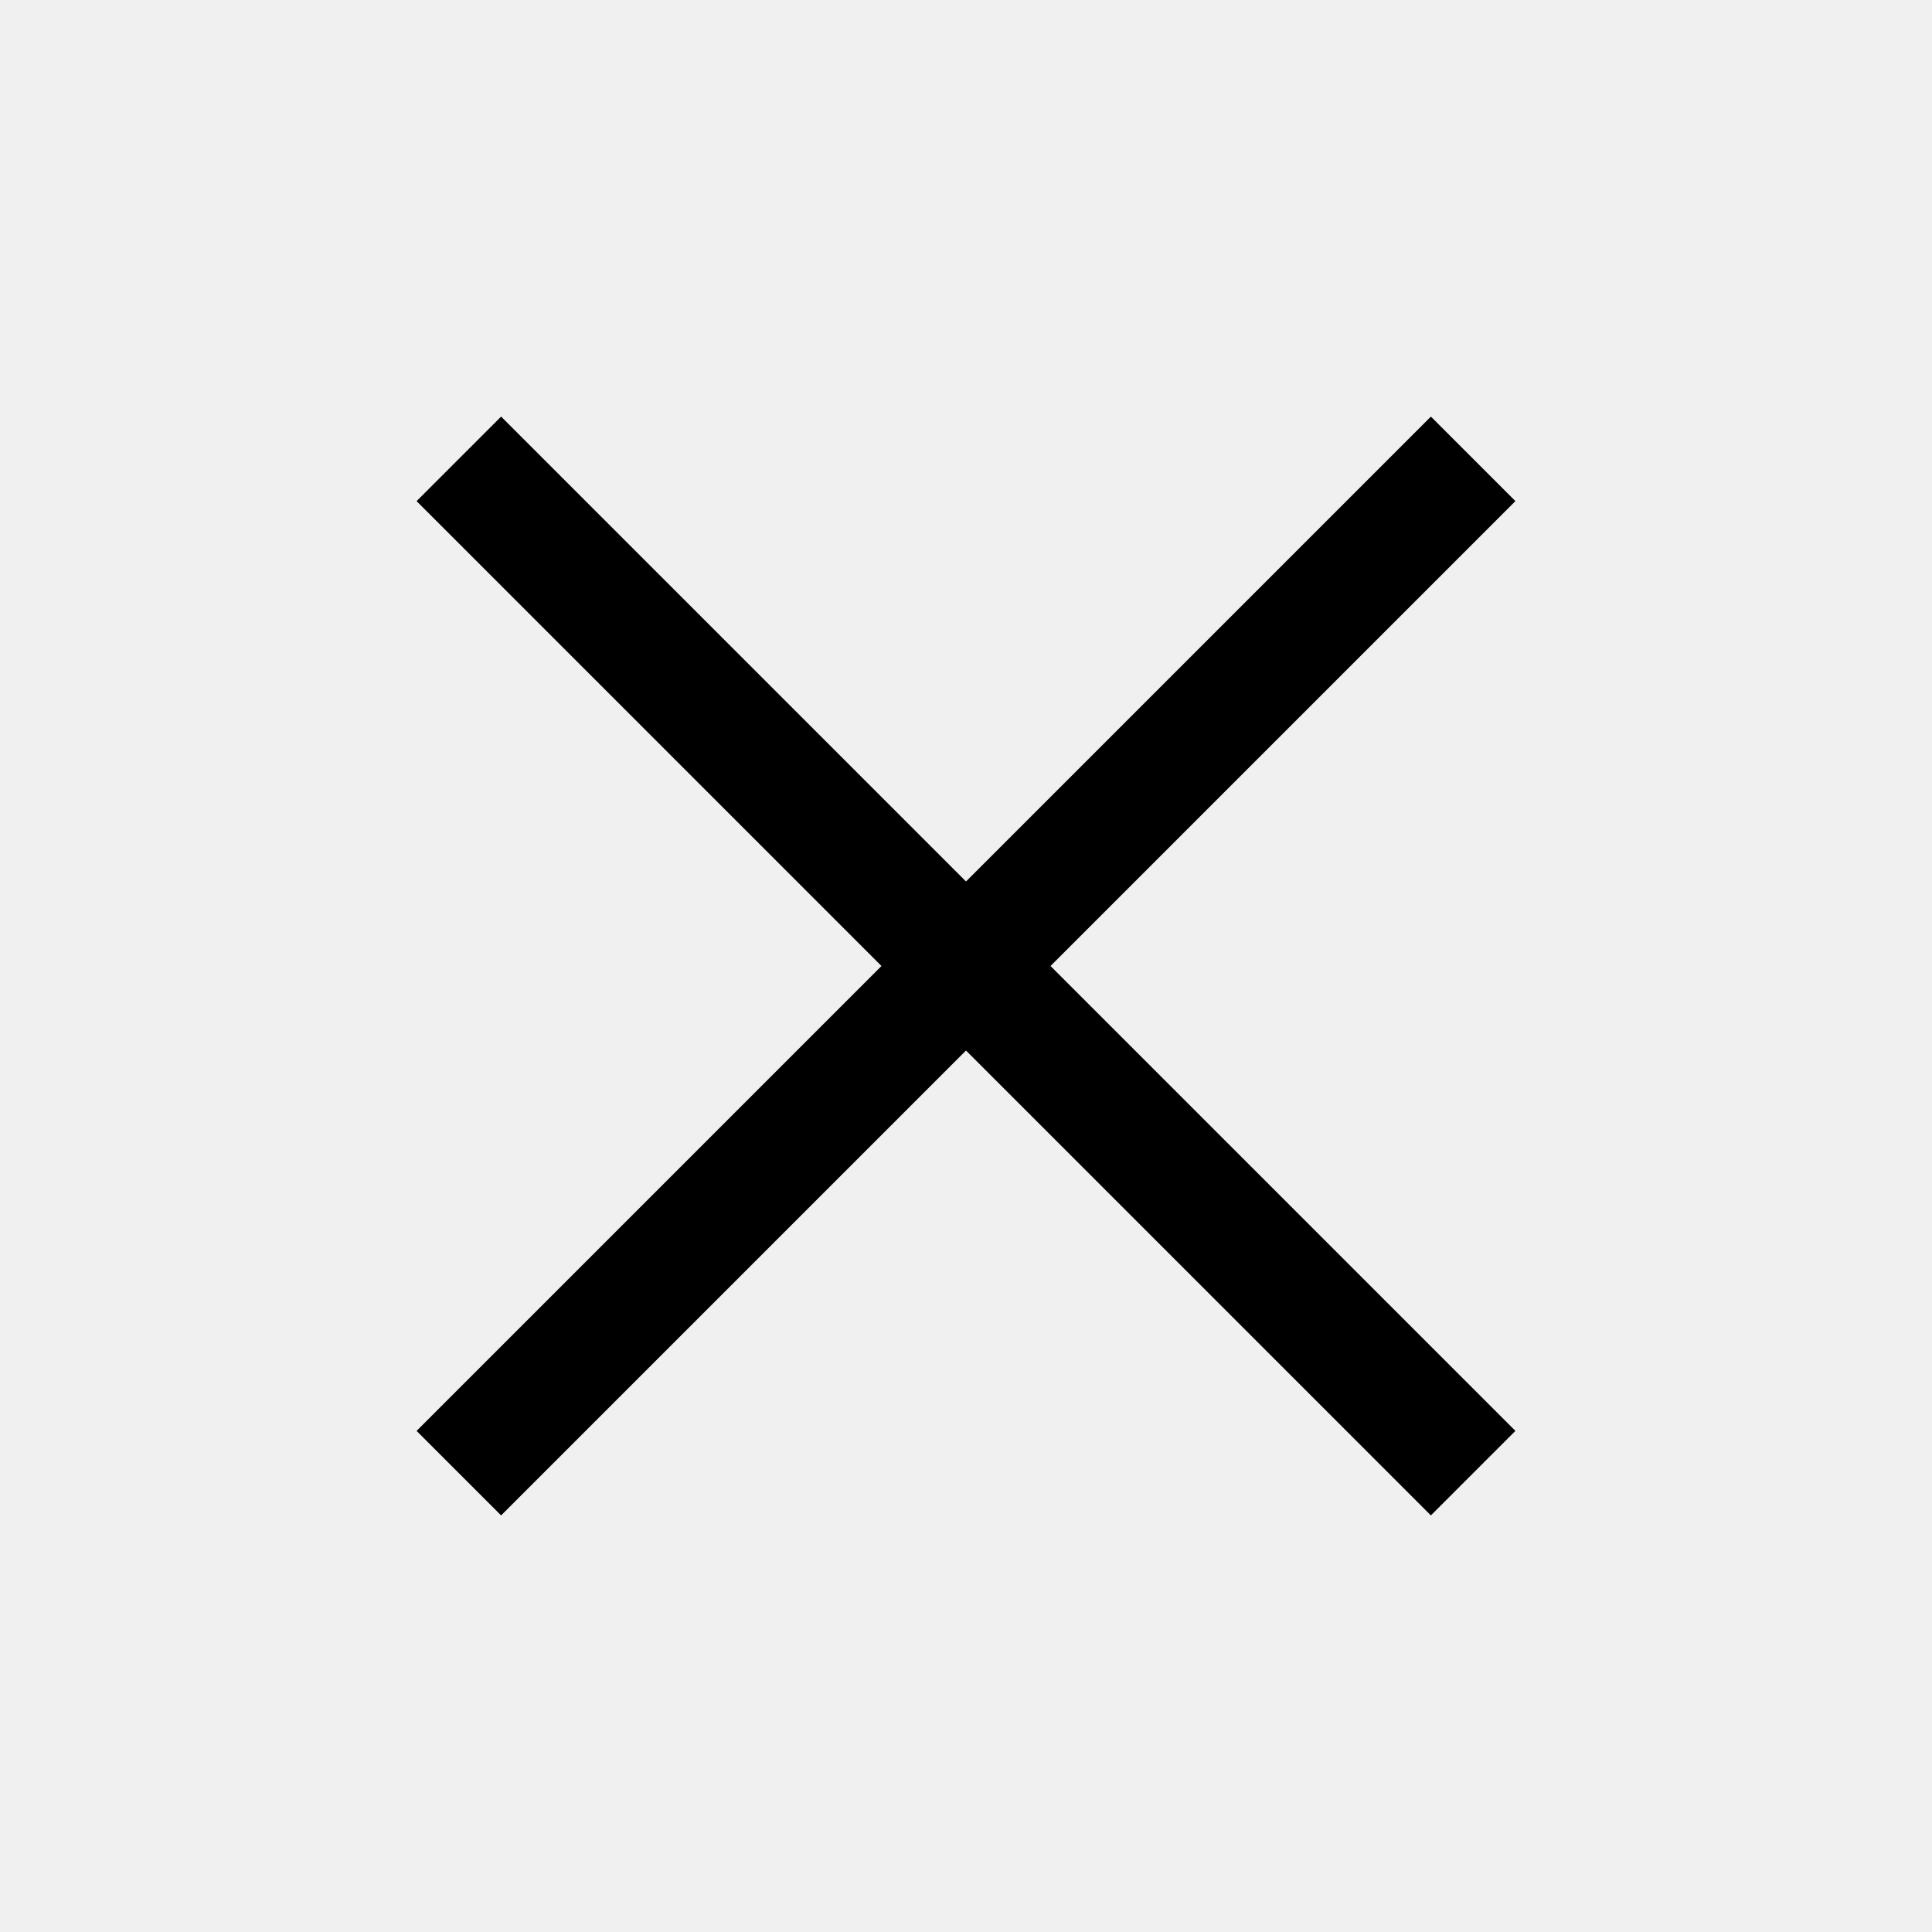
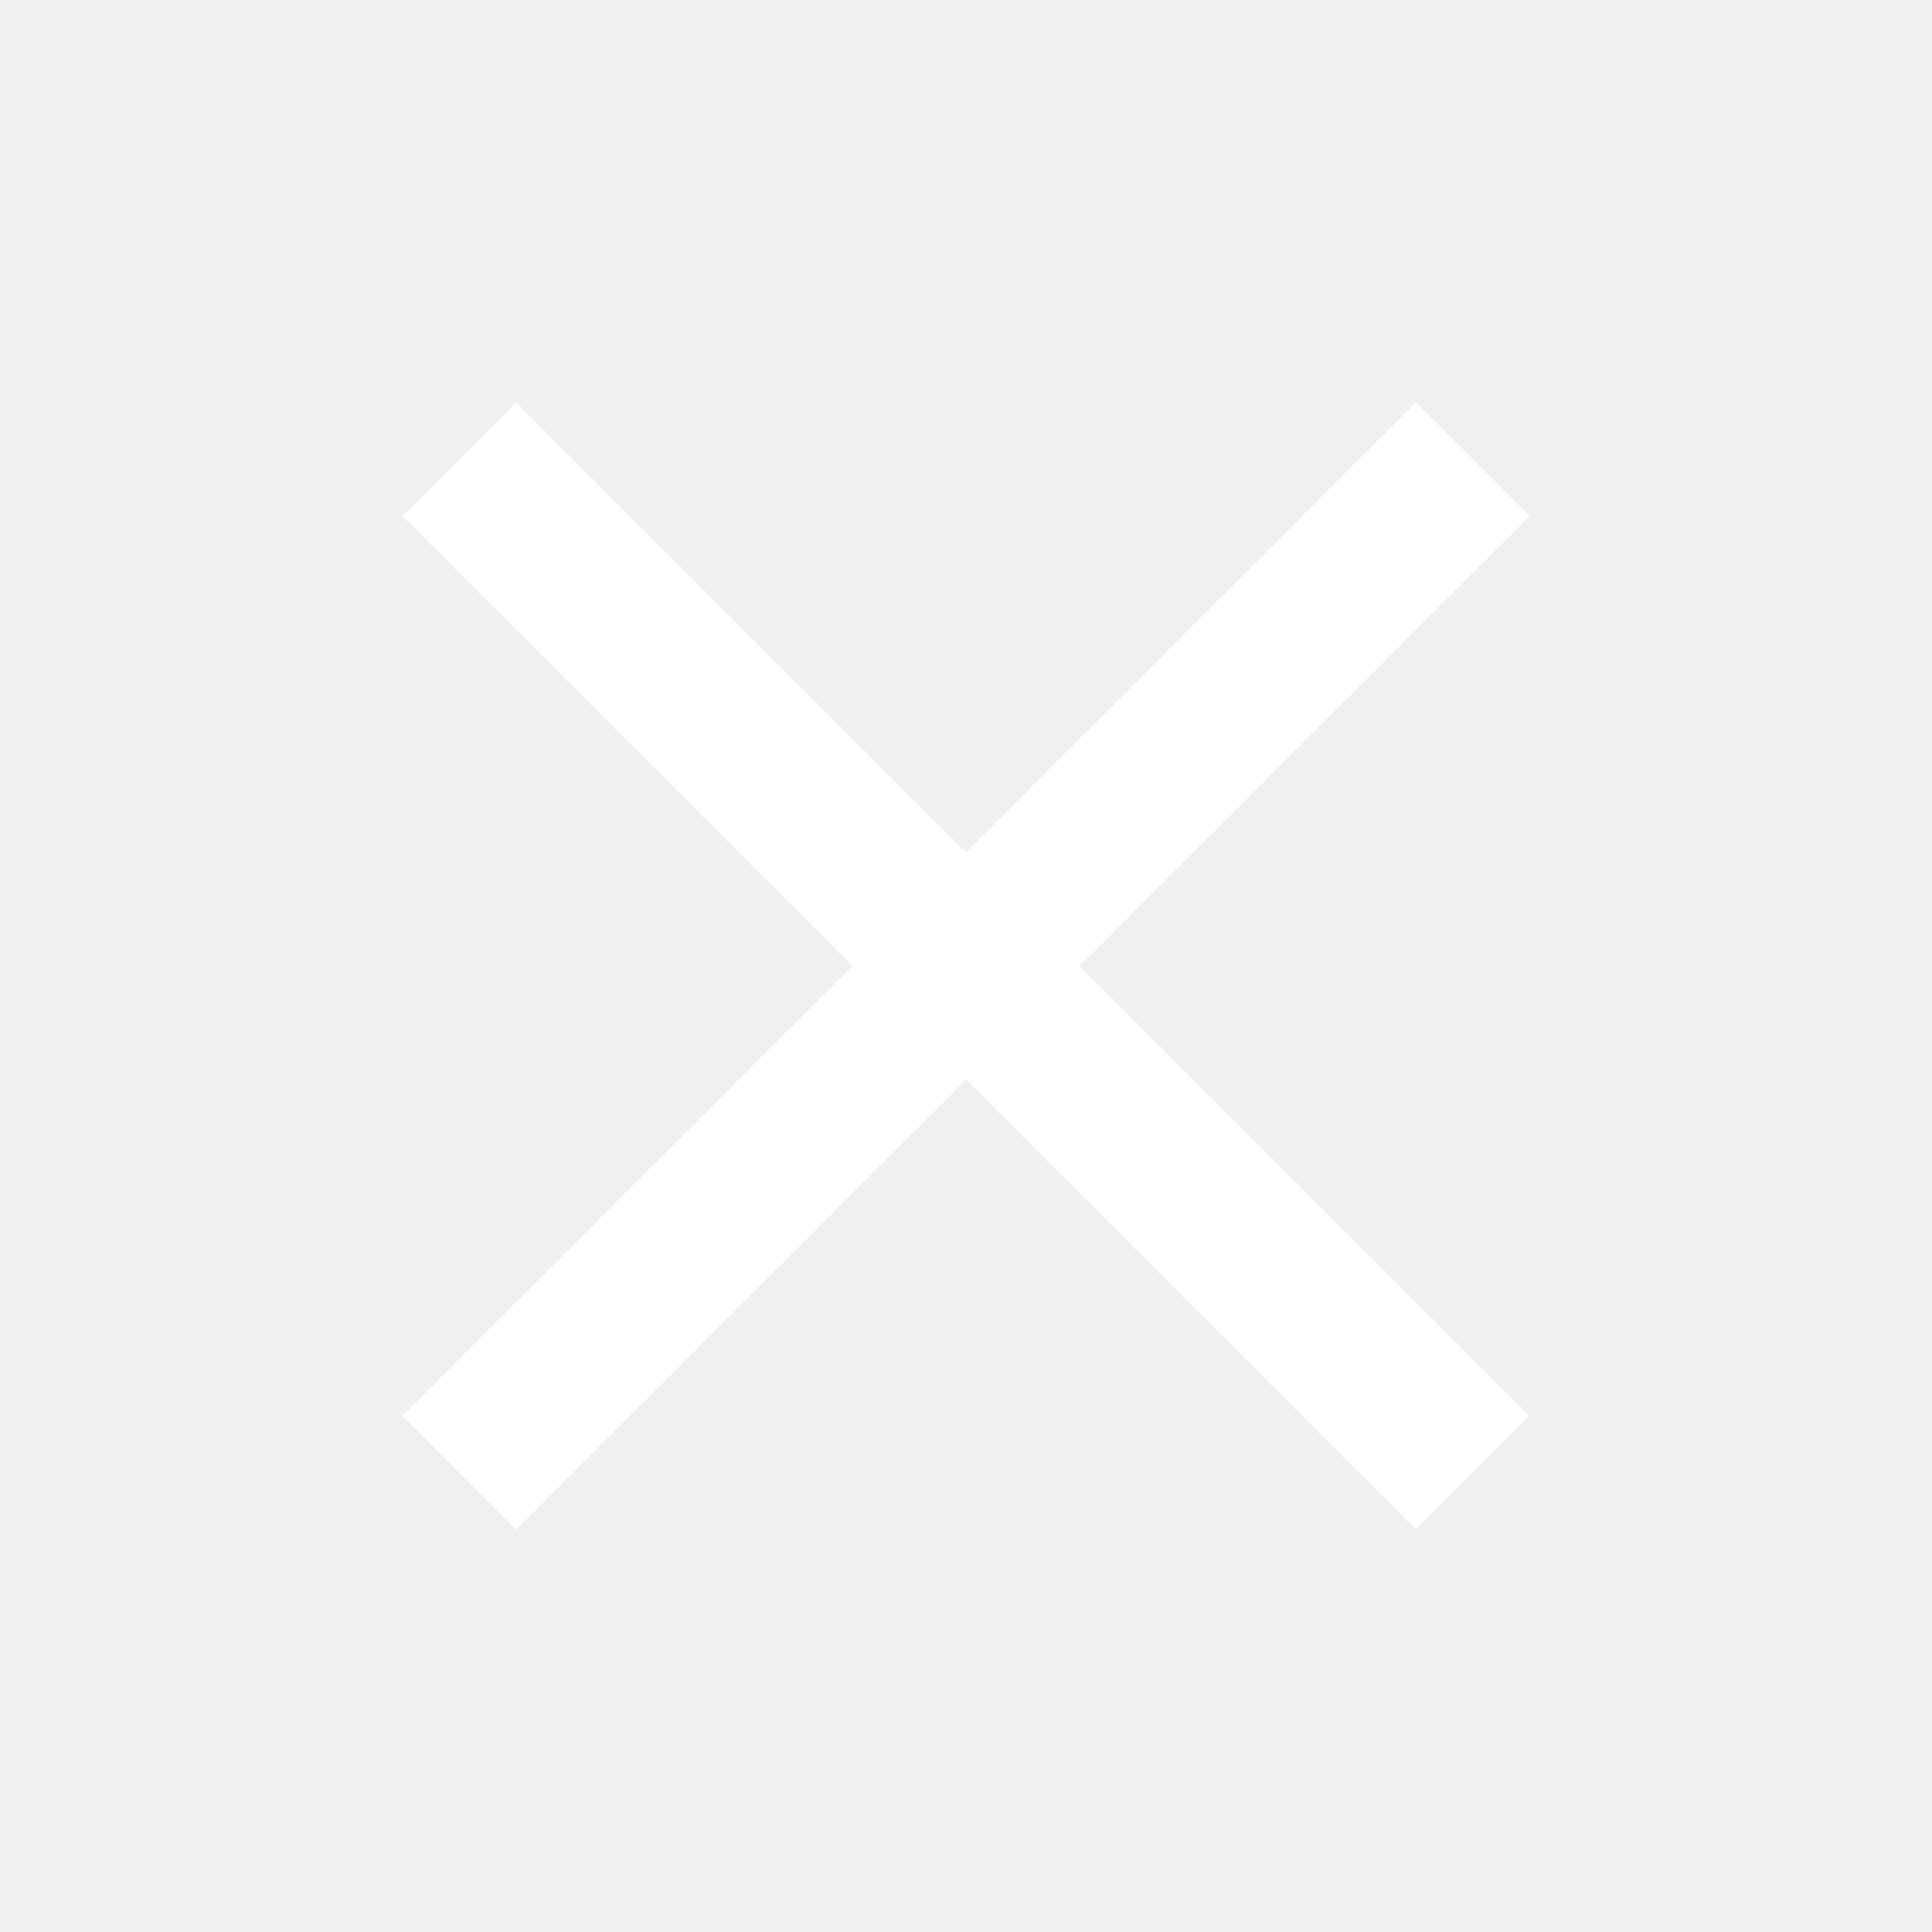
- <svg xmlns="http://www.w3.org/2000/svg" height="48" viewBox="0 96 960 960" width="48">
-   <path d="m249 849-42-42 231-231-231-231 42-42 231 231 231-231 42 42-231 231 231 231-42 42-231-231-231 231Z" />
+ <svg xmlns="http://www.w3.org/2000/svg" width="24" height="24" viewBox="0 0 24 24" fill="none">
+   <path d="M19 6.41L17.59 5L12 10.59L6.41 5L5 6.41L10.59 12L5 17.59L6.41 19L12 13.41L17.59 19L19 17.59L13.41 12L19 6.41Z" fill="white" />
</svg>
